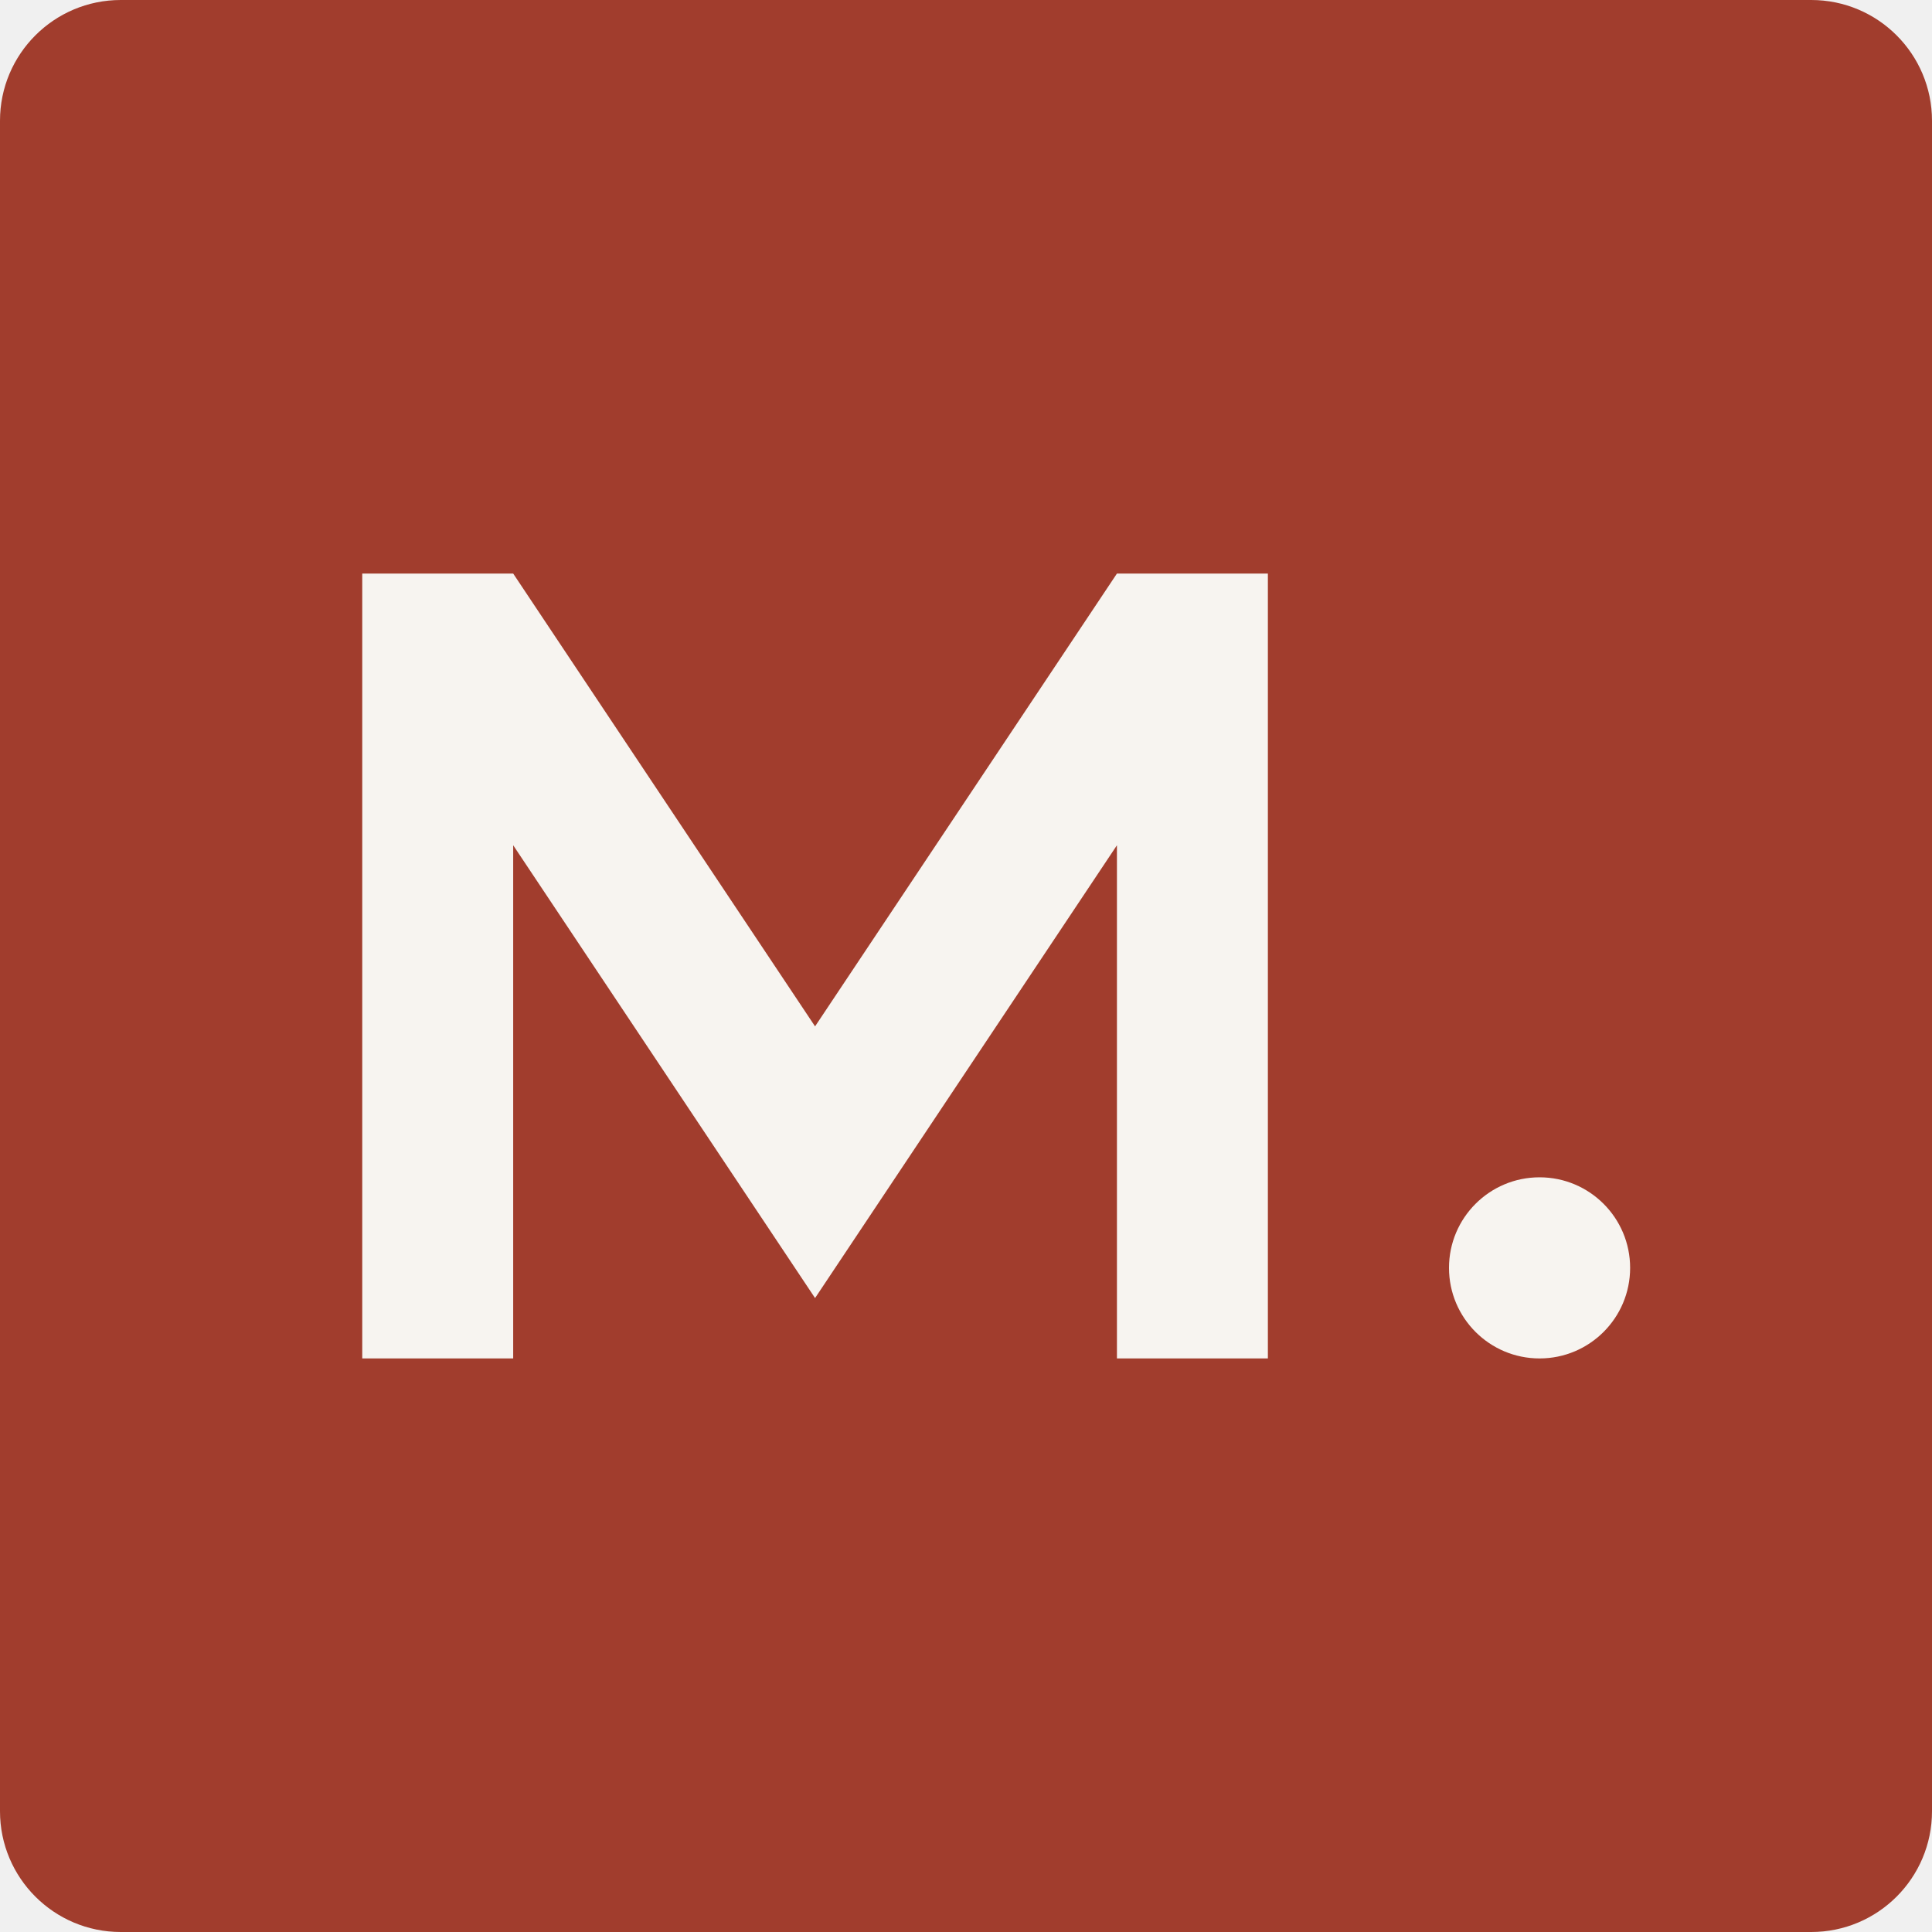
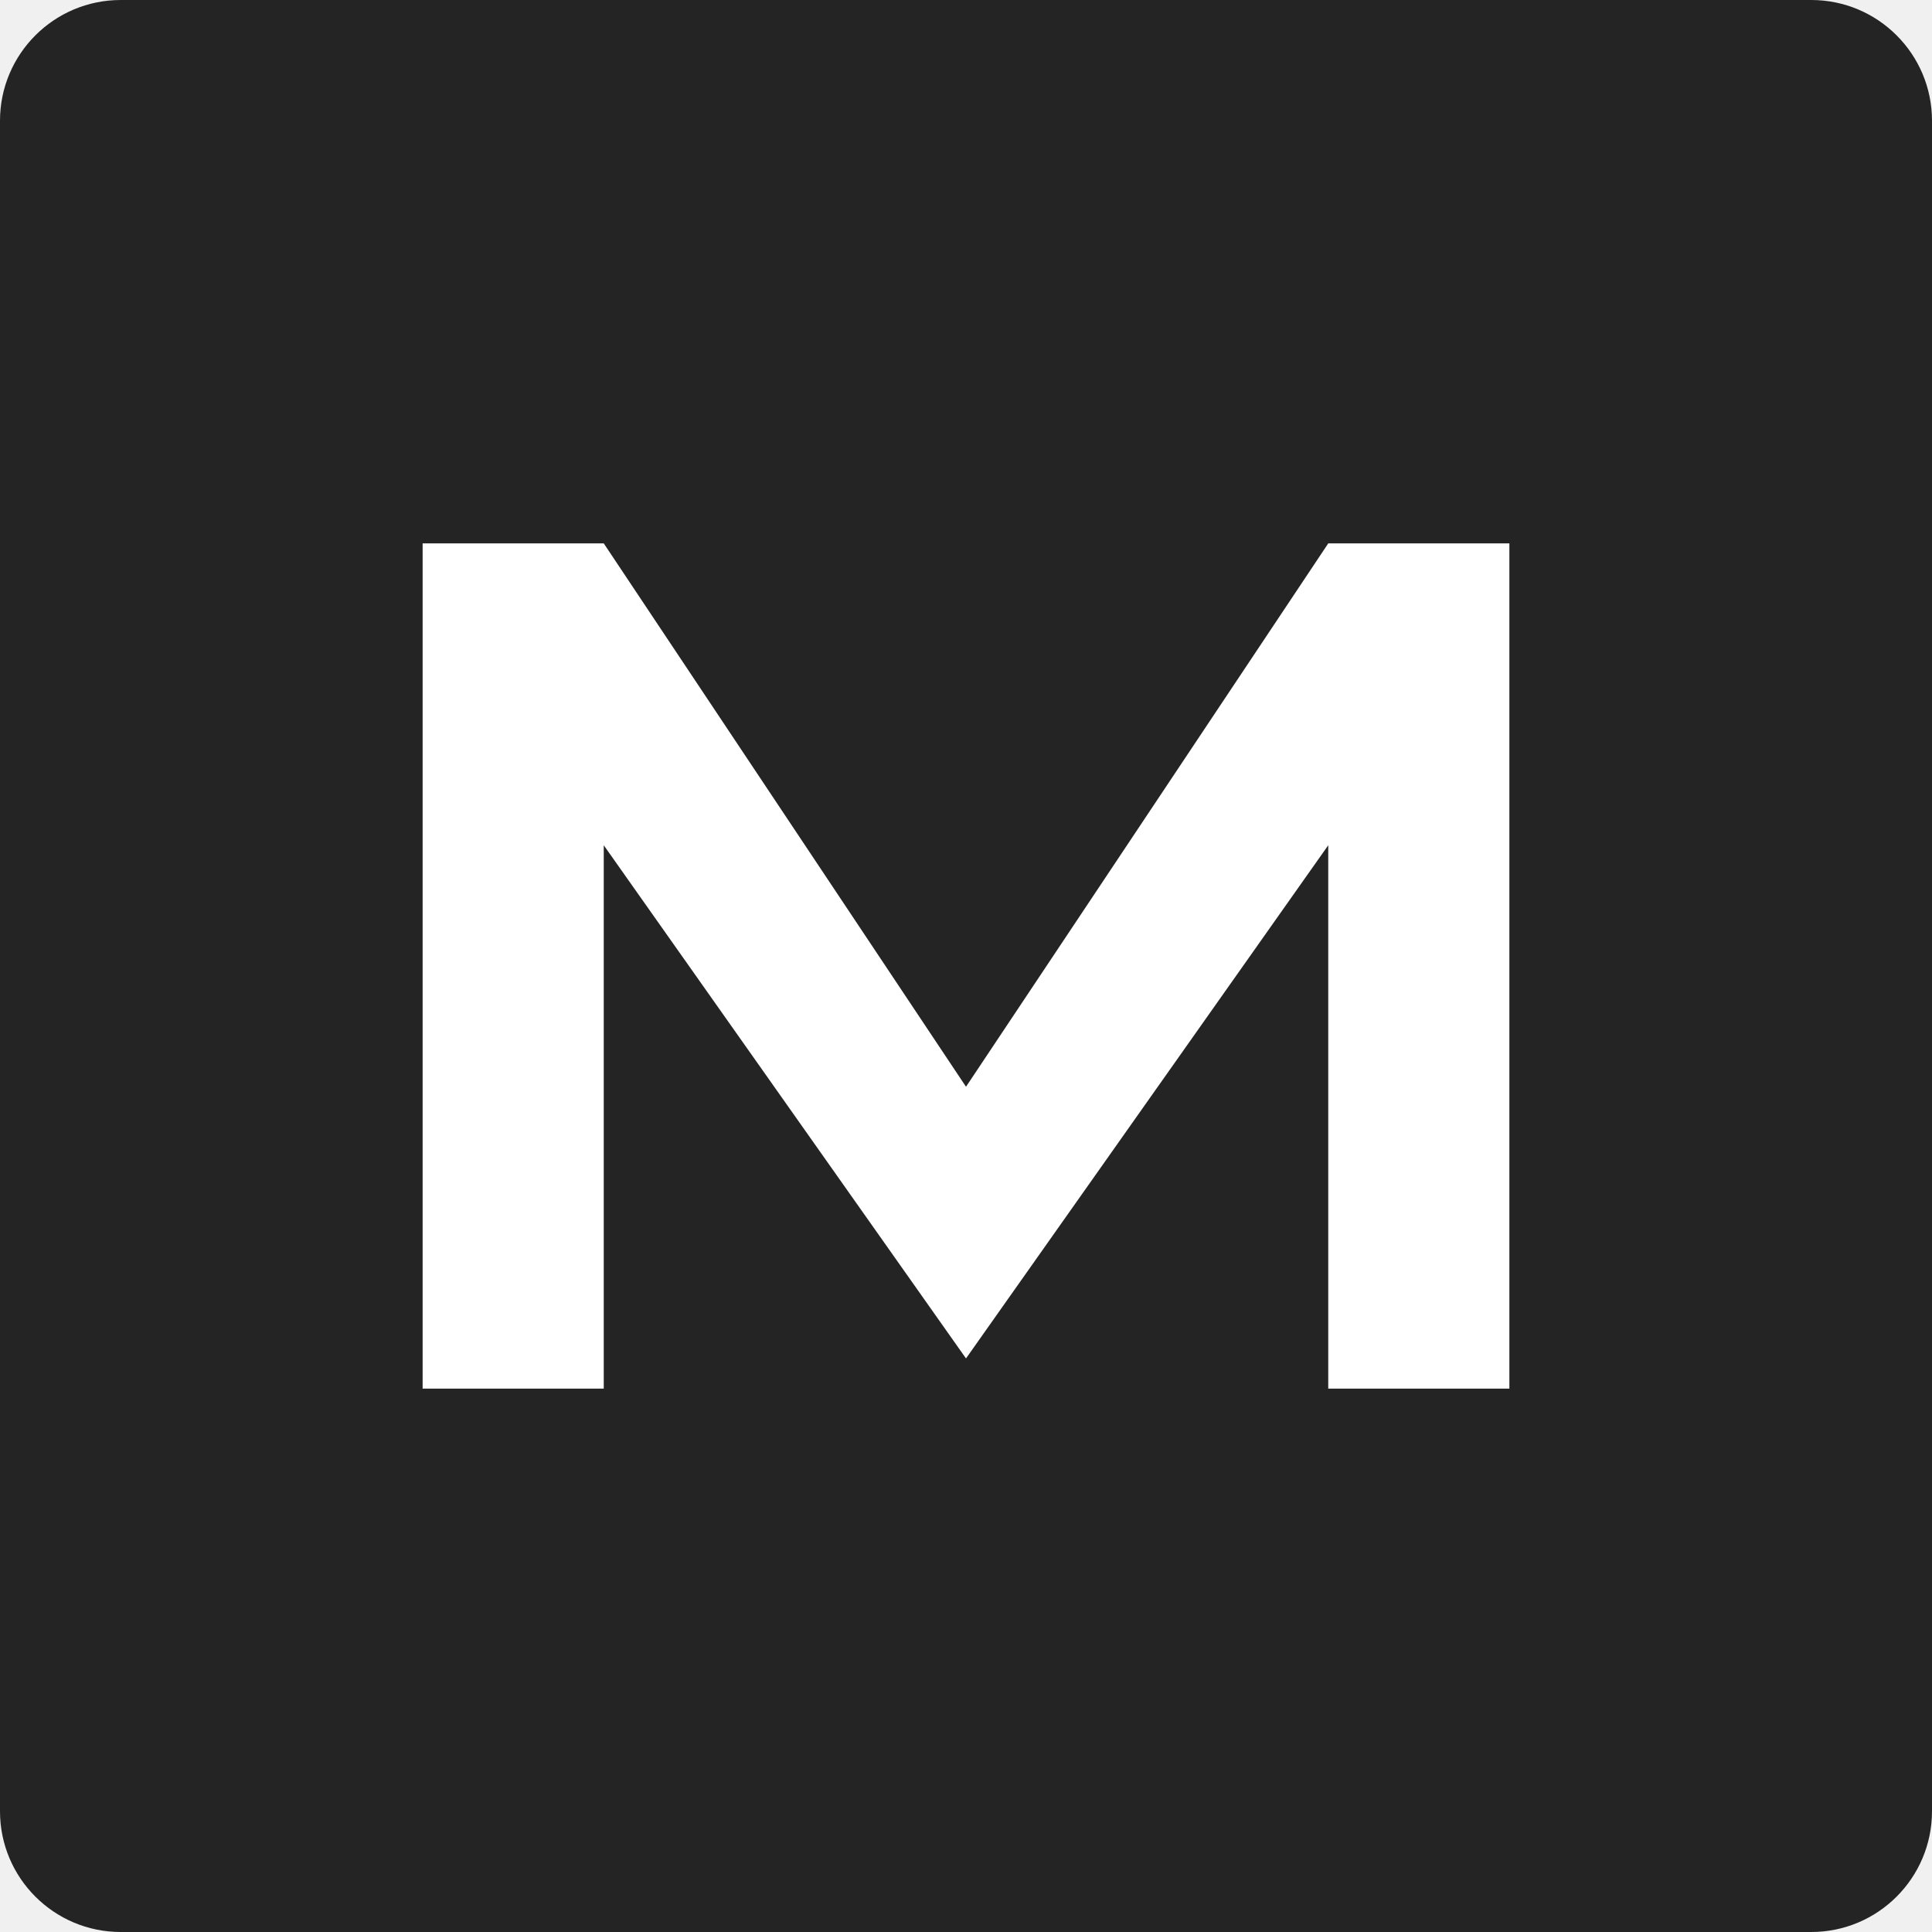
<svg xmlns="http://www.w3.org/2000/svg" viewBox="0 0 64 64">
-   <rect width="64" height="64" rx="4" fill="#a13d2d" />
-   <path d="M12 45V19h5l10 15 10-15h5v26h-5V28L27 43 17 28v17z" fill="#f7f4f0" />
-   <circle cx="51" cy="42" r="3" fill="#f7f4f0" />
+   <rect width="64" height="64" rx="4" fill="#242424" />
+   <path d="M14 46V18h6l12 18 12-18h6v28h-6V28L32 45 20 28v18z" fill="#ffffff" />
</svg>
